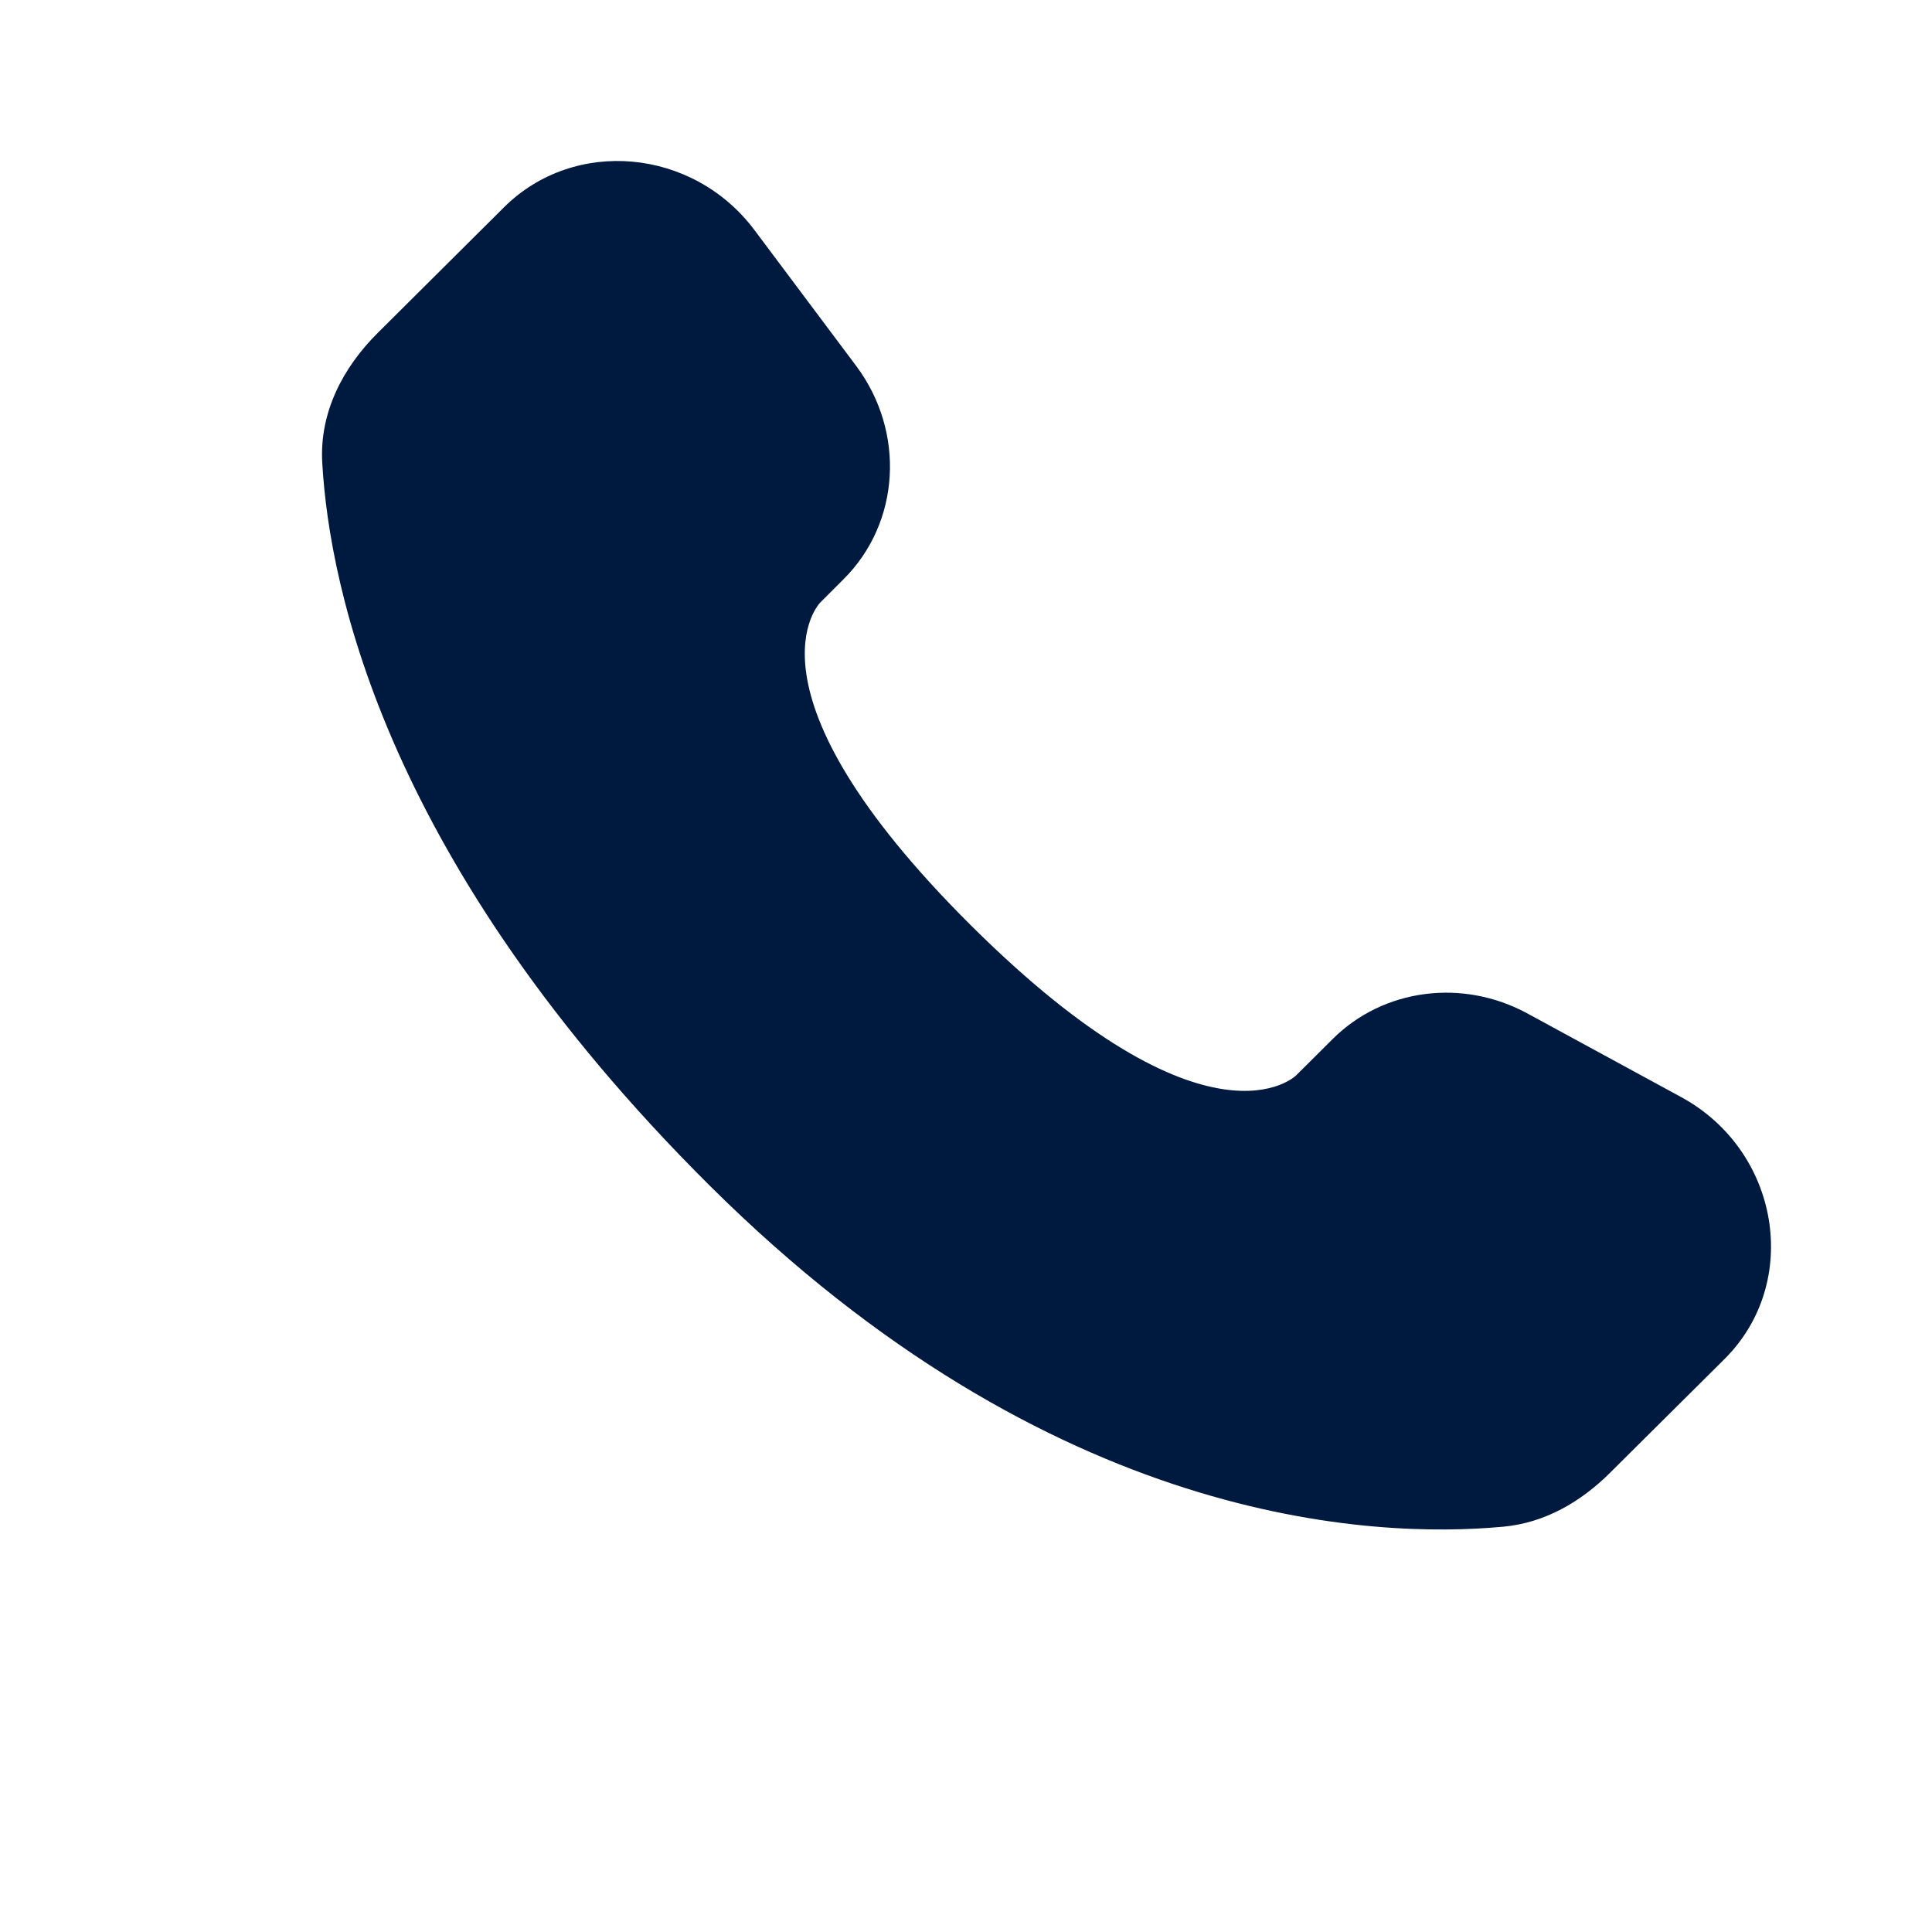
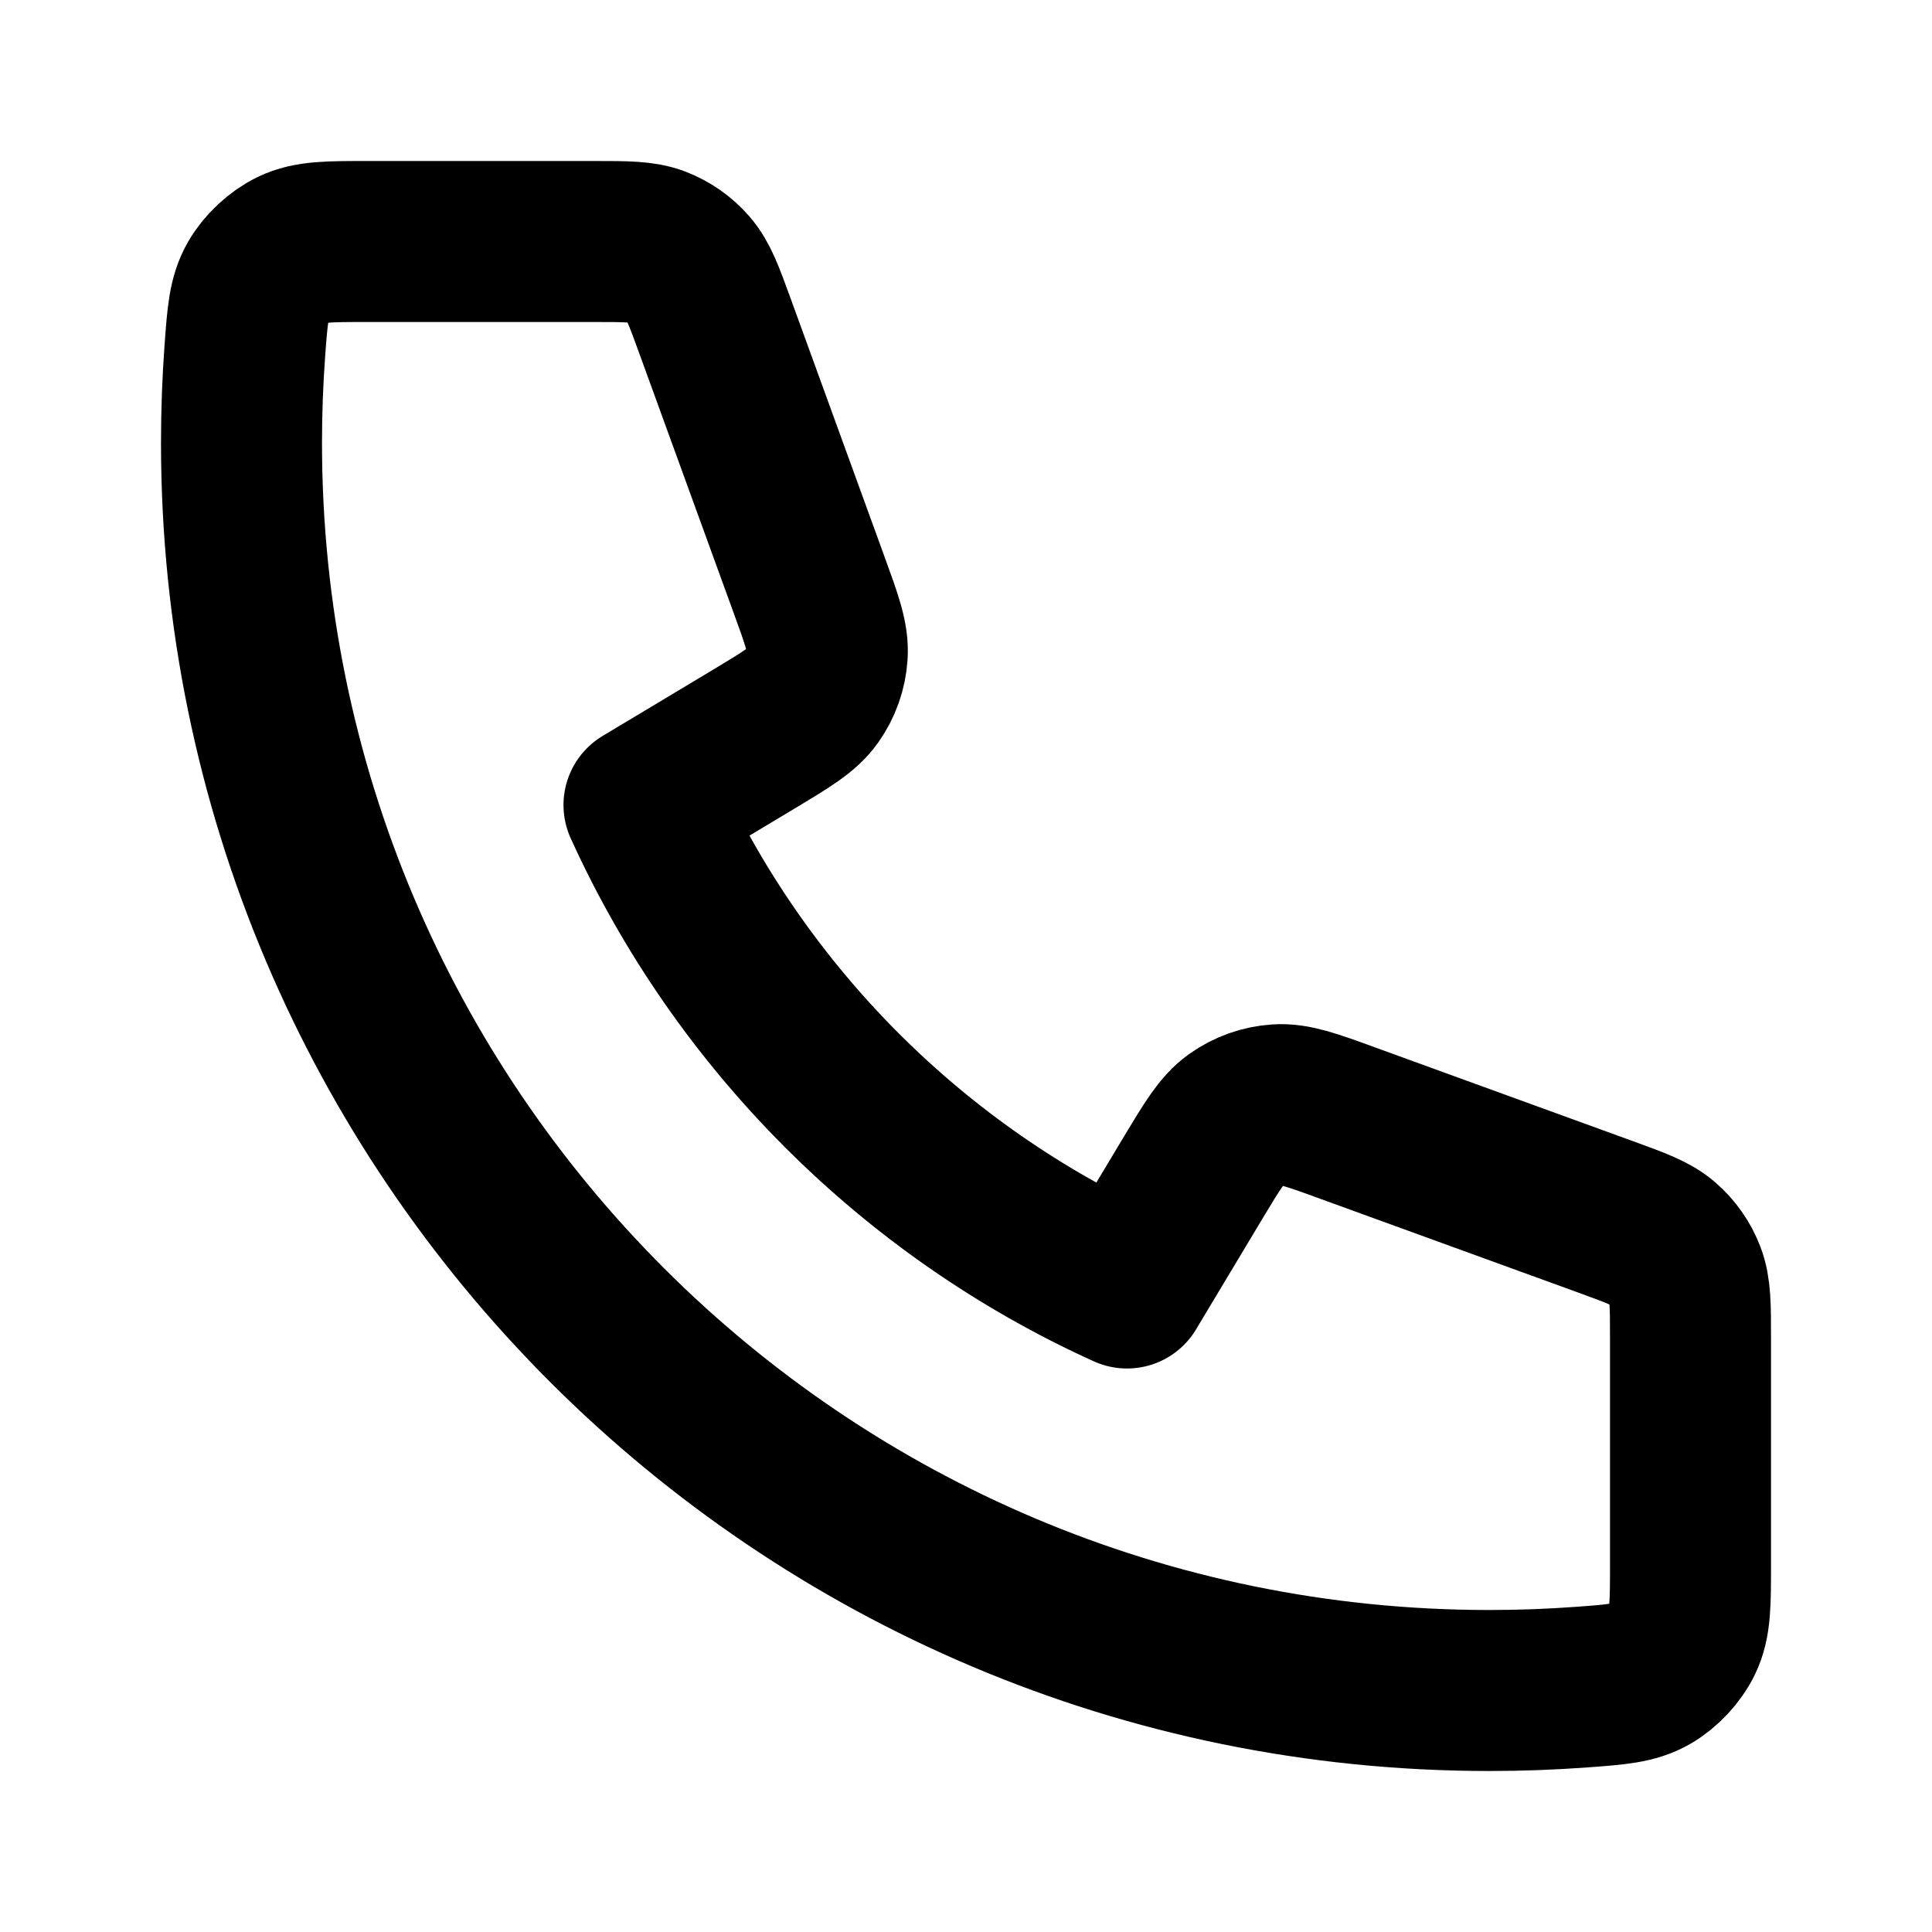
<svg xmlns="http://www.w3.org/2000/svg" viewBox="0 0 24 24" fill="none">
  <g id="SVGRepo_bgCarrier" stroke-width="0" />
  <g id="SVGRepo_tracerCarrier" stroke-linecap="round" stroke-linejoin="round" />
  <g id="SVGRepo_iconCarrier">
-     <path d="M16.556 12.906L16.101 13.359C16.101 13.359 15.018 14.435 12.063 11.497C9.108 8.559 10.191 7.483 10.191 7.483L10.477 7.197C11.184 6.495 11.251 5.367 10.634 4.543L9.373 2.859C8.61 1.84 7.136 1.705 6.261 2.575L4.692 4.136C4.258 4.567 3.968 5.126 4.003 5.746C4.093 7.332 4.811 10.745 8.815 14.727C13.062 18.949 17.047 19.117 18.676 18.965C19.192 18.917 19.64 18.655 20.001 18.295L21.422 16.883C22.381 15.93 22.11 14.295 20.883 13.628L18.973 12.589C18.167 12.152 17.186 12.28 16.556 12.906Z" fill="#00193E" />
+     <path d="M3 5.5C3 14.06 9.94 21 18.5 21C18.886 21 19.269 20.986 19.648 20.958C20.083 20.926 20.301 20.91 20.499 20.796C20.663 20.702 20.819 20.535 20.901 20.364C21 20.158 21 19.918 21 19.438V16.621C21 16.217 21 16.015 20.933 15.842C20.875 15.689 20.779 15.553 20.656 15.446C20.516 15.324 20.326 15.255 19.947 15.117L16.74 13.951C16.299 13.79 16.078 13.71 15.868 13.724C15.684 13.736 15.506 13.799 15.355 13.906C15.184 14.027 15.063 14.229 14.821 14.631L14 16C11.35 14.8 9.202 12.649 8 10L9.369 9.179C9.771 8.937 9.973 8.816 10.094 8.645C10.201 8.494 10.264 8.316 10.276 8.132C10.29 7.922 10.21 7.702 10.049 7.26L8.883 4.053C8.745 3.674 8.676 3.484 8.554 3.344C8.447 3.22 8.311 3.125 8.158 3.066C7.985 3 7.783 3 7.379 3H4.562C4.082 3 3.842 3 3.636 3.099C3.466 3.181 3.298 3.337 3.204 3.501C3.09 3.699 3.074 3.917 3.042 4.352C3.014 4.731 3 5.114 3 5.5Z" stroke="#000000" stroke-width="2" stroke-linecap="round" stroke-linejoin="round" />
  </g>
</svg>
